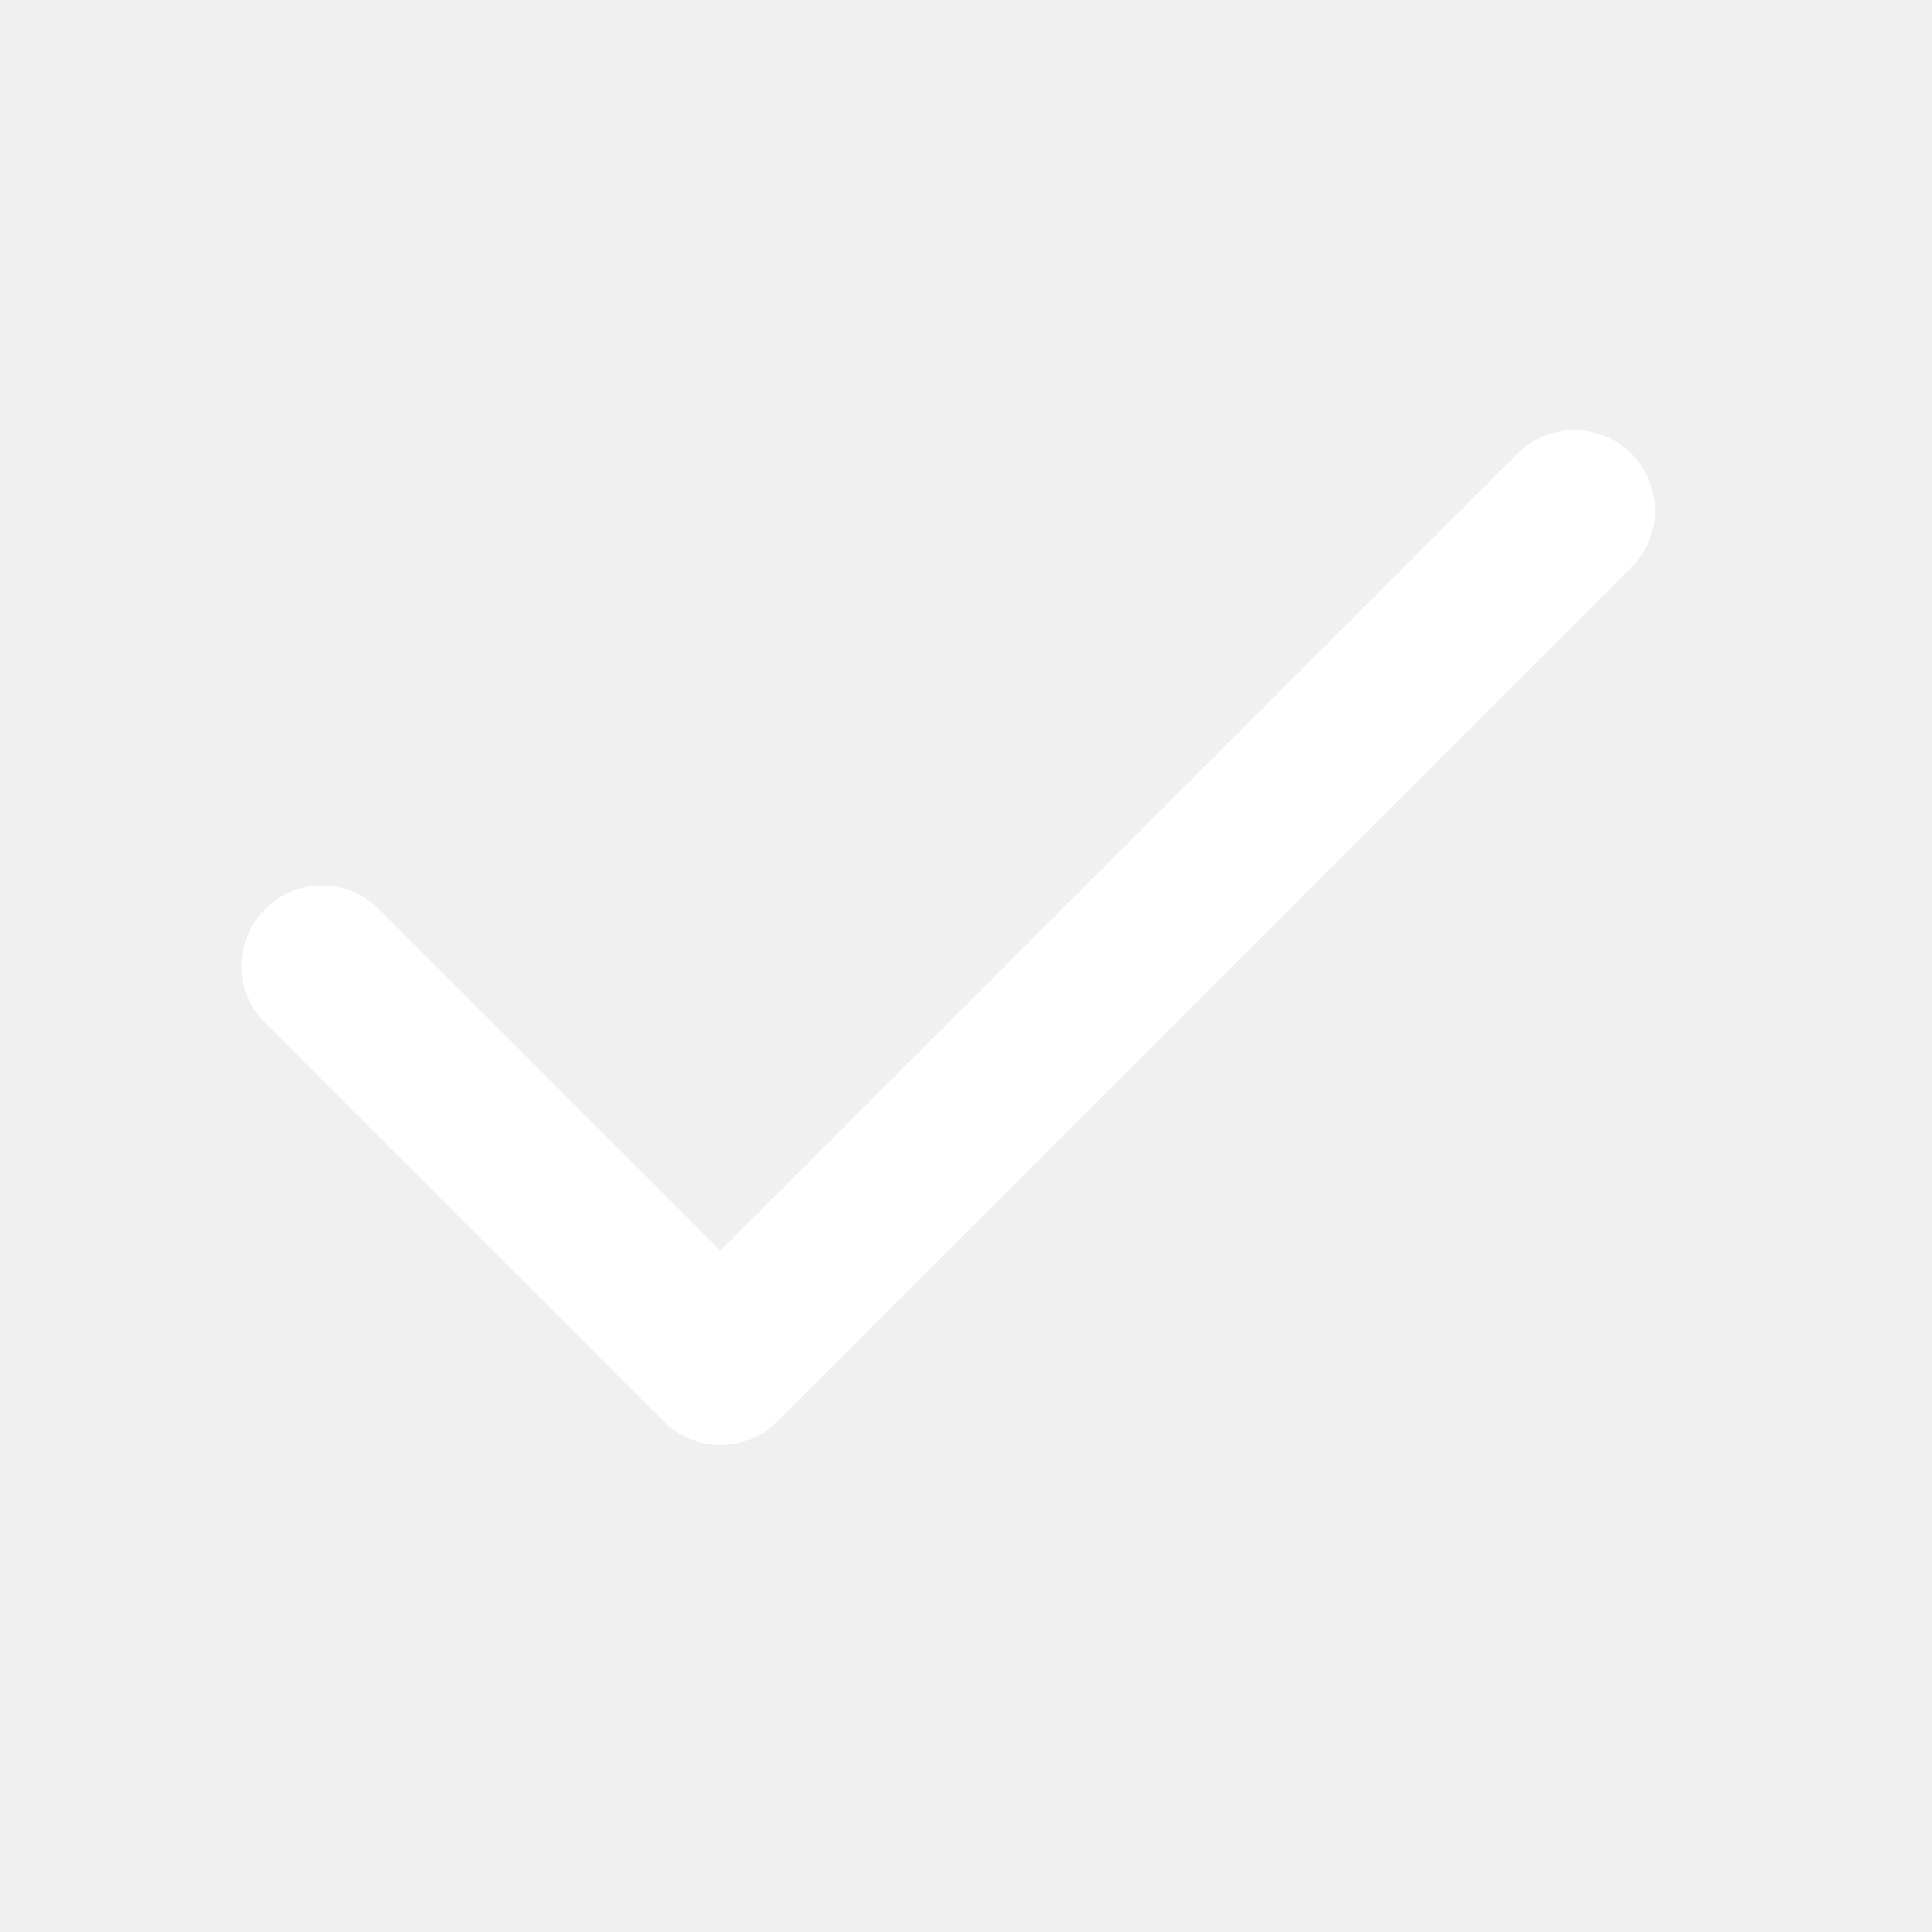
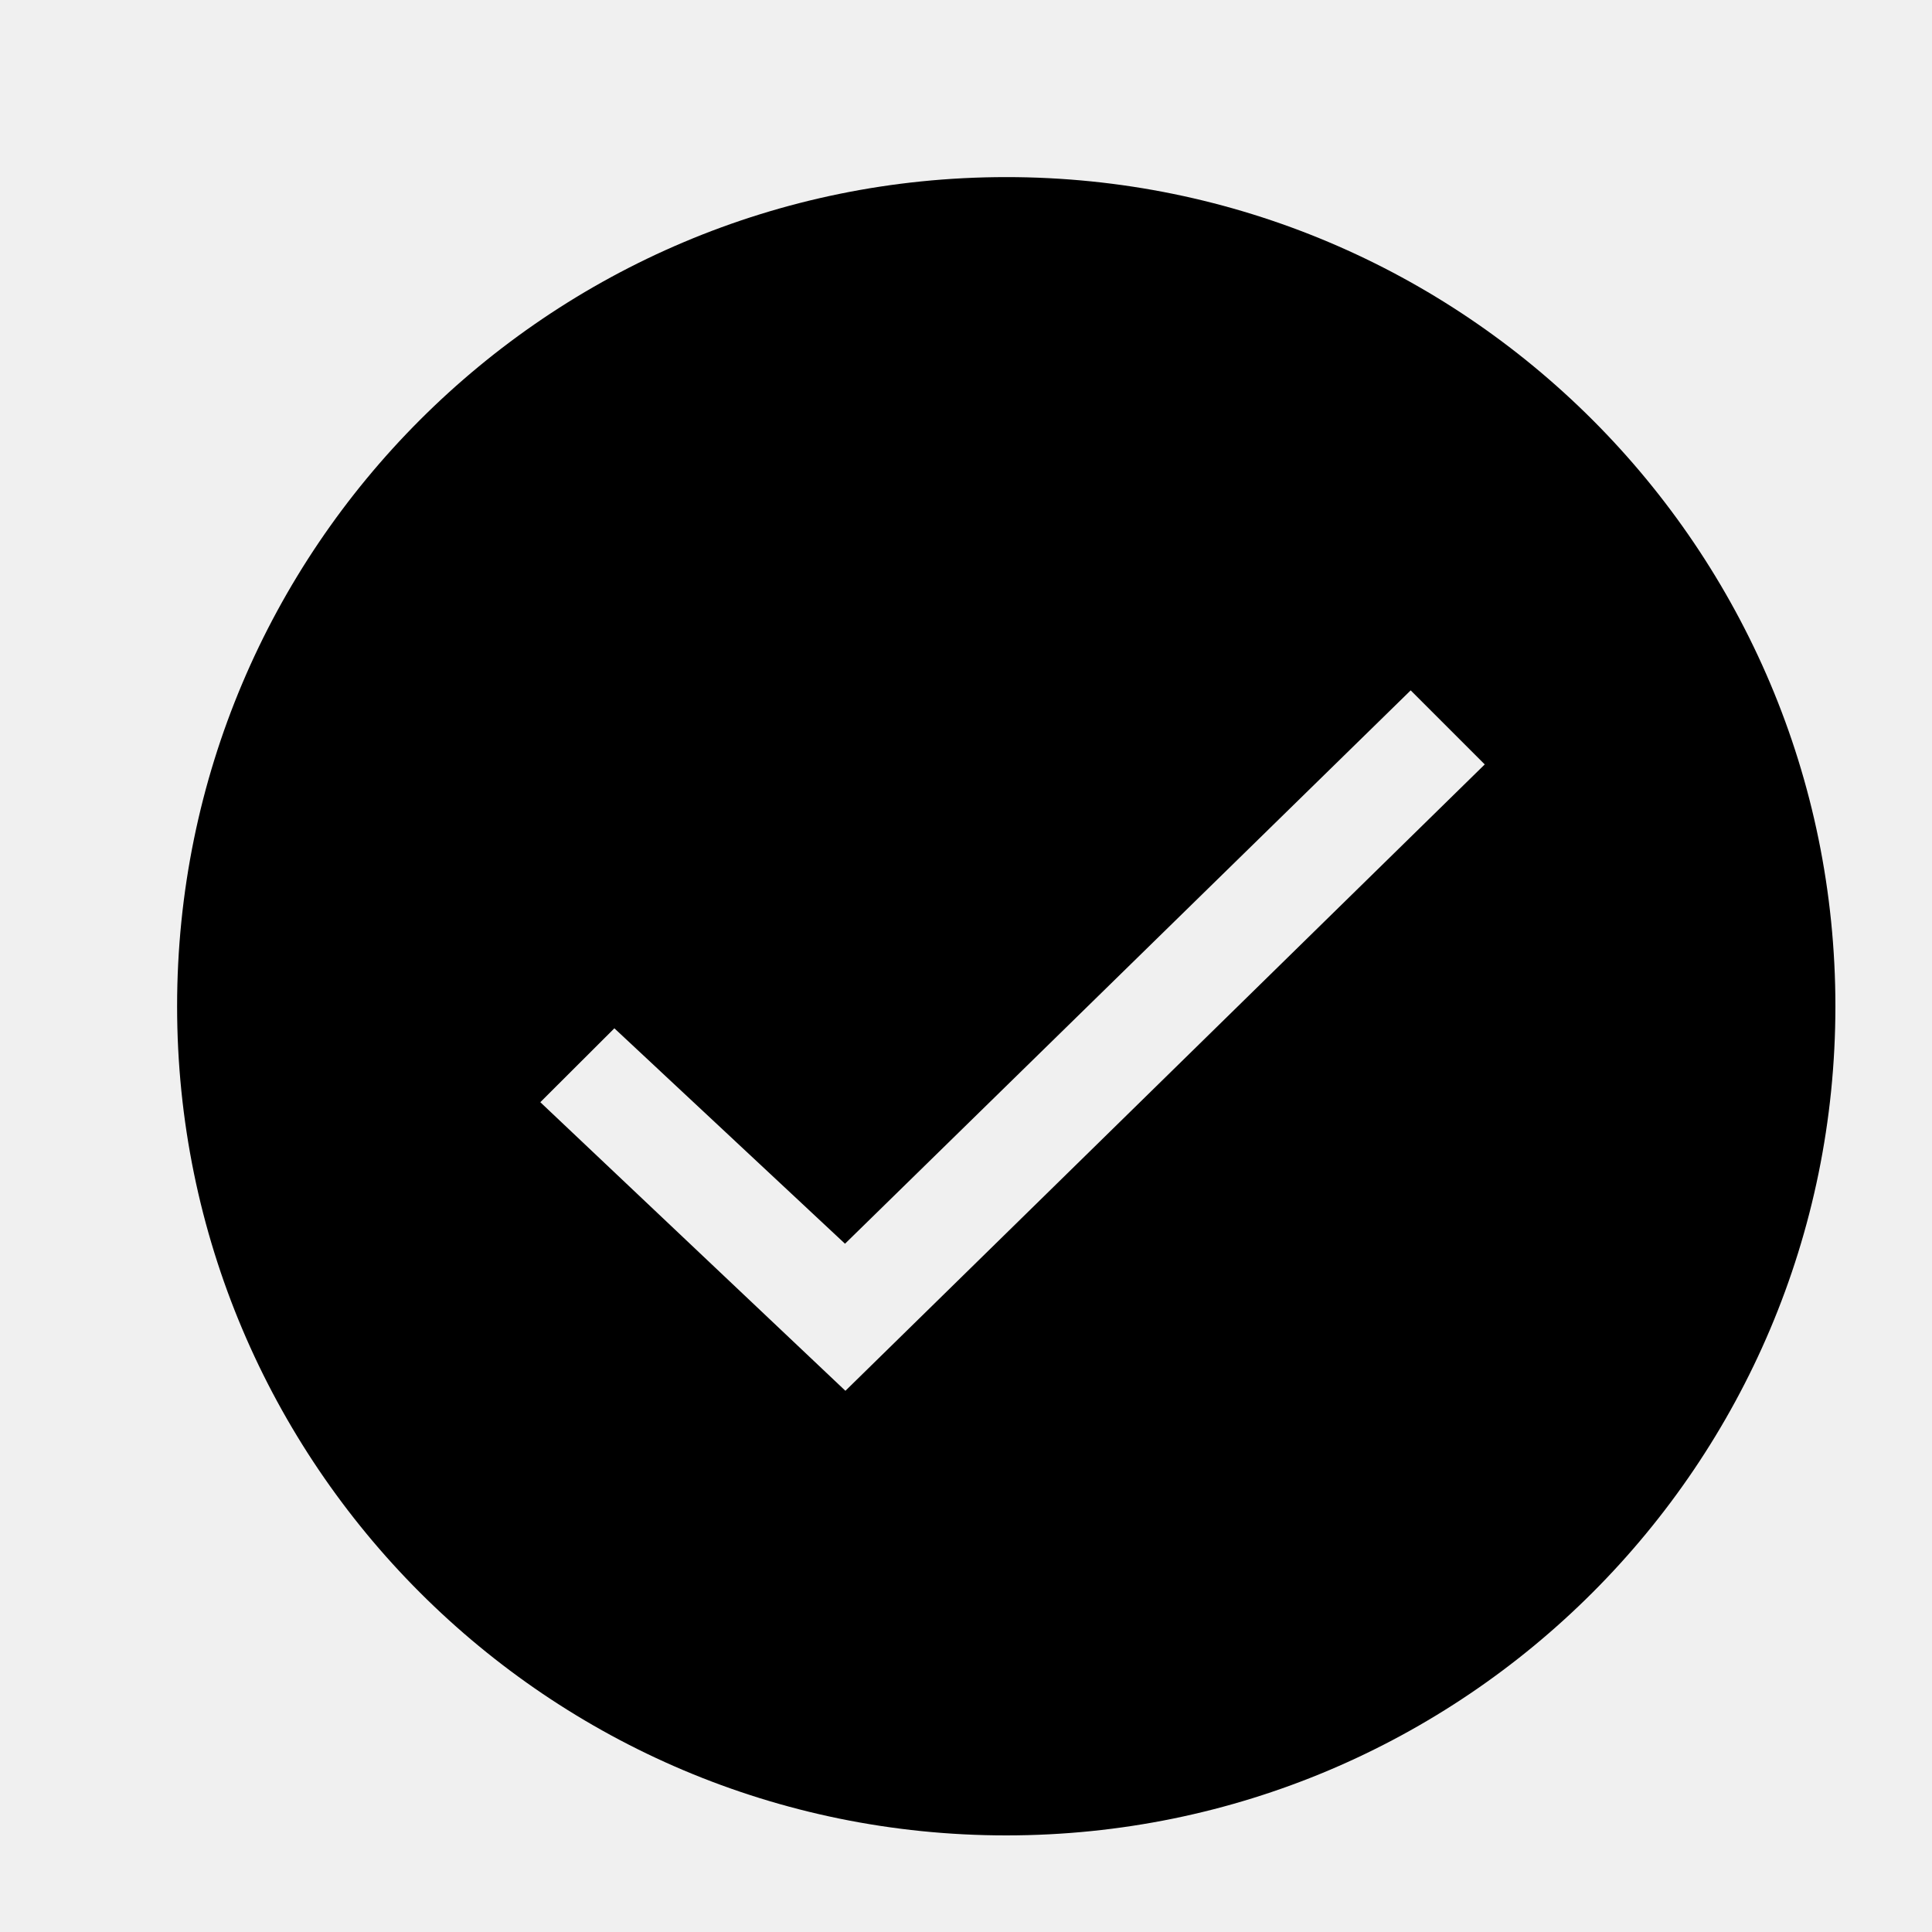
- <svg xmlns="http://www.w3.org/2000/svg" width="800px" height="800px" viewBox="0 0 24 24" fill="none">
-   <g id="Interface / Check_Big">
-     <path id="Vector" d="M4 12L8.95 16.95L19.557 6.343" stroke="#FFFFFF" stroke-width="2" stroke-linecap="round" stroke-linejoin="round" />
-   </g>
+ <svg xmlns="http://www.w3.org/2000/svg" fill="currentColor" viewBox="0 0 24 24" id="check">
+   <path d="M12.5 2.2a10.3 10.3 0 1 0 10.3 10.3A10.299 10.299 0 0 0 12.5 2.2zm-1.998 15.077l-3.79-3.585.92-.918 2.865 2.676 7.027-6.874.92.92z" />
+   <path fill="none" d="M0 0h24v24H0z" />
</svg>
